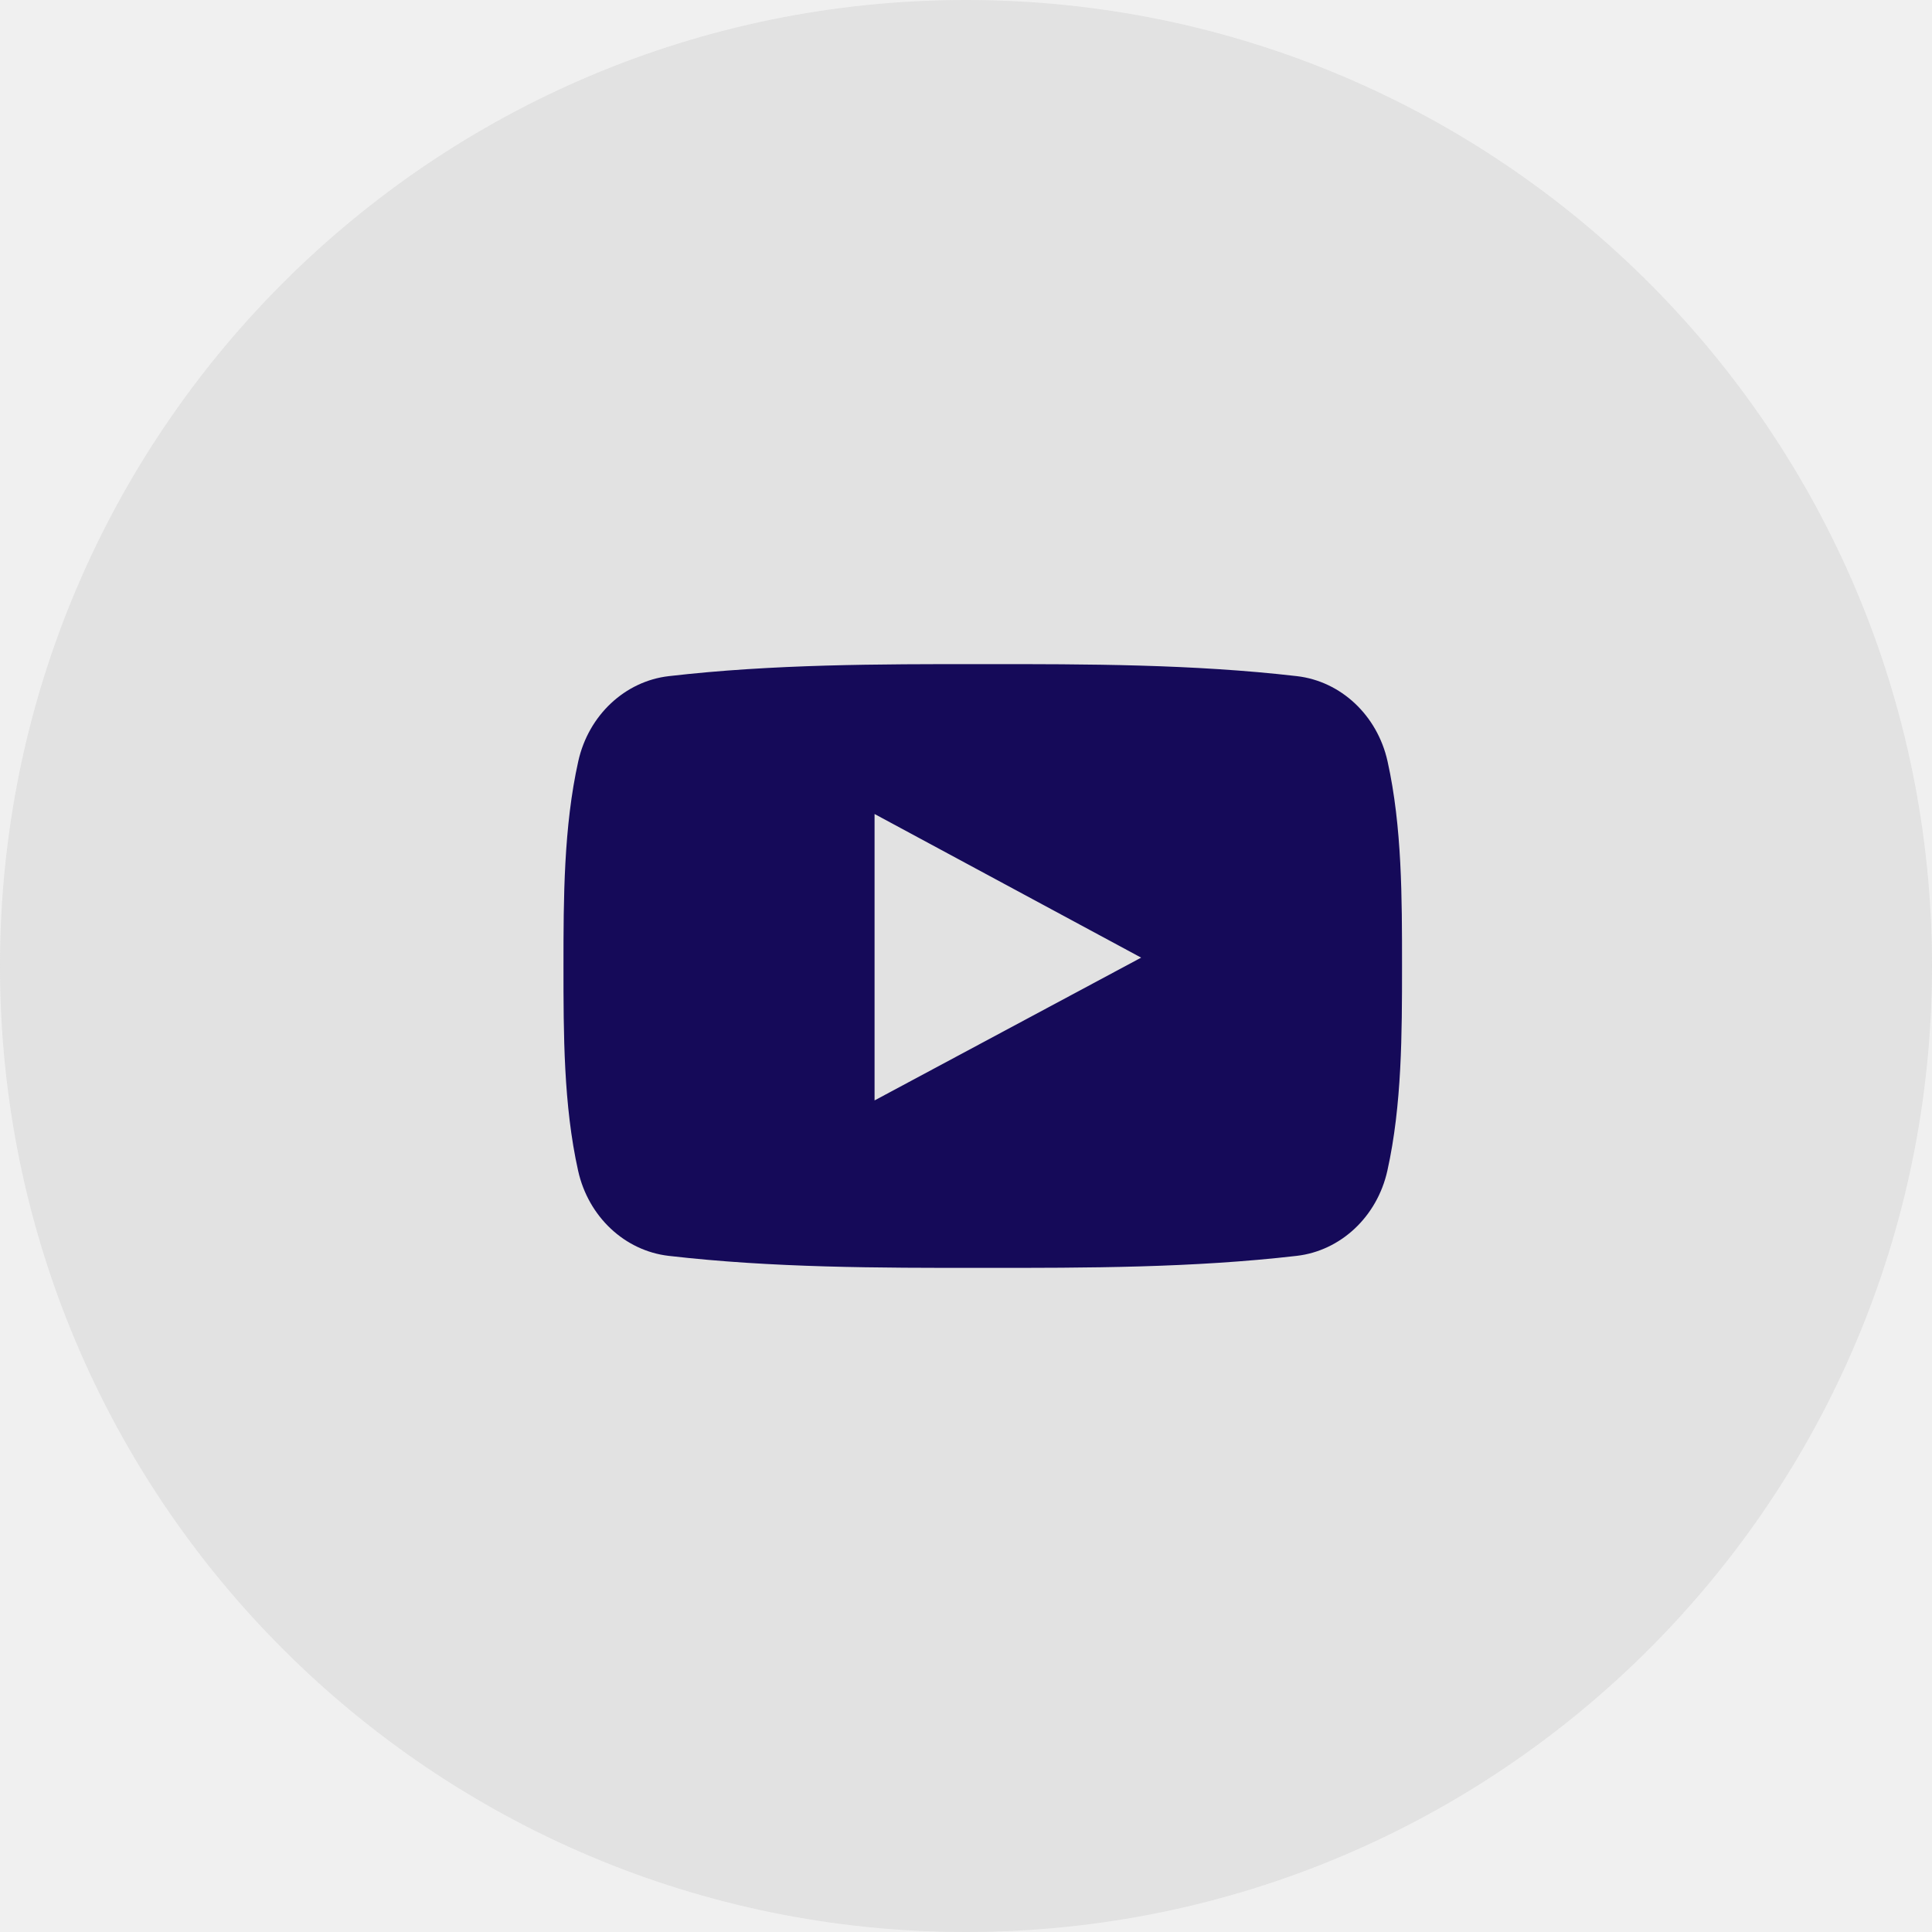
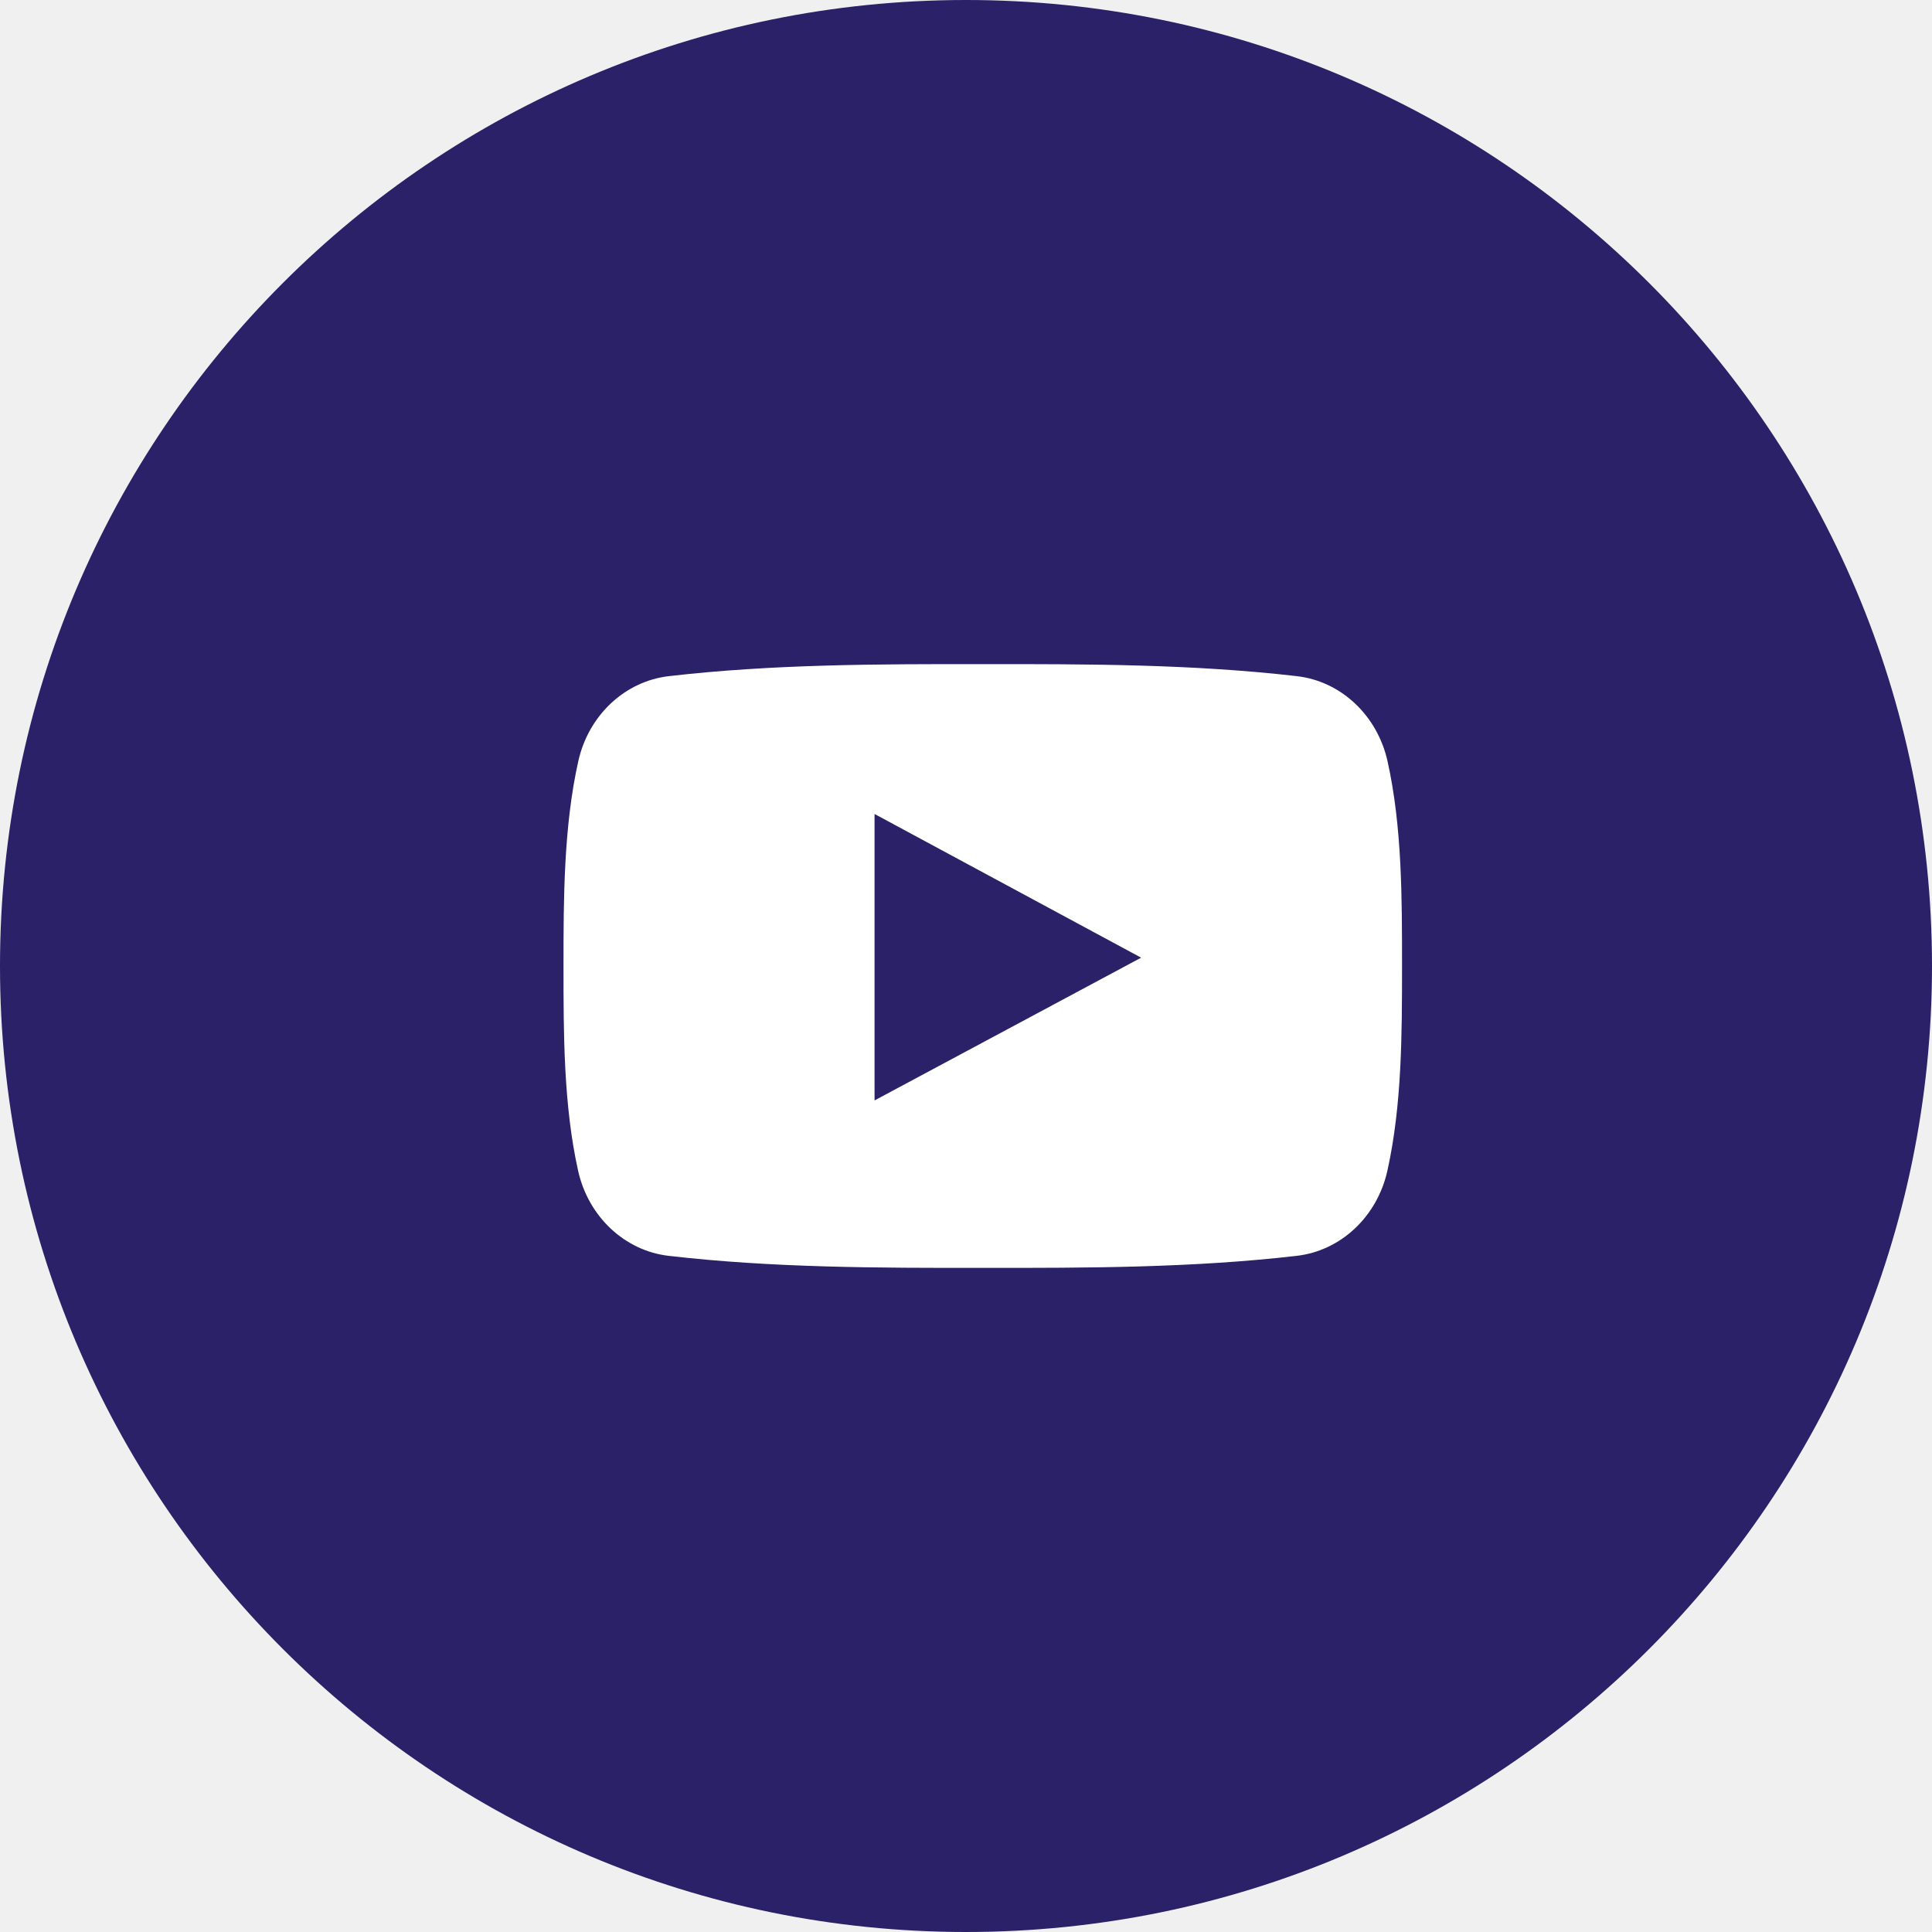
- <svg xmlns="http://www.w3.org/2000/svg" width="64" height="64" viewBox="0 0 64 64" fill="none">
-   <circle opacity="0.9" cx="32" cy="32" r="32" fill="#E0E0E0" />
-   <path fill-rule="evenodd" clip-rule="evenodd" d="M45.964 25.218C45.624 23.691 44.415 22.566 42.961 22.398C39.516 22 36.03 21.998 32.56 22C29.089 21.998 25.6 22 22.156 22.398C20.704 22.565 19.496 23.691 19.156 25.218C18.672 27.389 18.666 29.762 18.666 32C18.666 34.238 18.666 36.61 19.151 38.782C19.49 40.308 20.697 41.434 22.151 41.602C25.597 42 29.083 42.002 32.554 42C36.026 42.002 39.512 42 42.955 41.602C44.409 41.434 45.618 40.309 45.958 38.782C46.442 36.609 46.444 34.238 46.444 32C46.444 29.762 46.447 27.39 45.964 25.218ZM28.971 36.453V26.965C31.915 28.551 34.838 30.128 37.802 31.723L28.971 36.453Z" fill="#150A59" />
+ <svg xmlns="http://www.w3.org/2000/svg" width="48" height="48" viewBox="0 0 48 48" fill="none">
+   <circle opacity="0.9" cx="24" cy="24" r="24" fill="#150A59" />
+   <path fill-rule="evenodd" clip-rule="evenodd" d="M34.473 18.913C34.218 17.768 33.311 16.924 32.221 16.799C29.637 16.5 27.023 16.498 24.42 16.5C21.817 16.498 19.2 16.5 16.617 16.799C15.528 16.924 14.622 17.768 14.367 18.913C14.004 20.542 14 22.322 14 24C14 25.678 14 27.457 14.363 29.087C14.618 30.231 15.523 31.076 16.614 31.201C19.198 31.5 21.812 31.502 24.416 31.5C27.02 31.502 29.634 31.5 32.216 31.201C33.307 31.076 34.214 30.232 34.469 29.087C34.832 27.457 34.833 25.678 34.833 24C34.833 22.322 34.836 20.543 34.473 18.913ZM21.728 27.34V20.223C23.936 21.413 26.129 22.596 28.351 23.793L21.728 27.34Z" fill="white" />
</svg>
